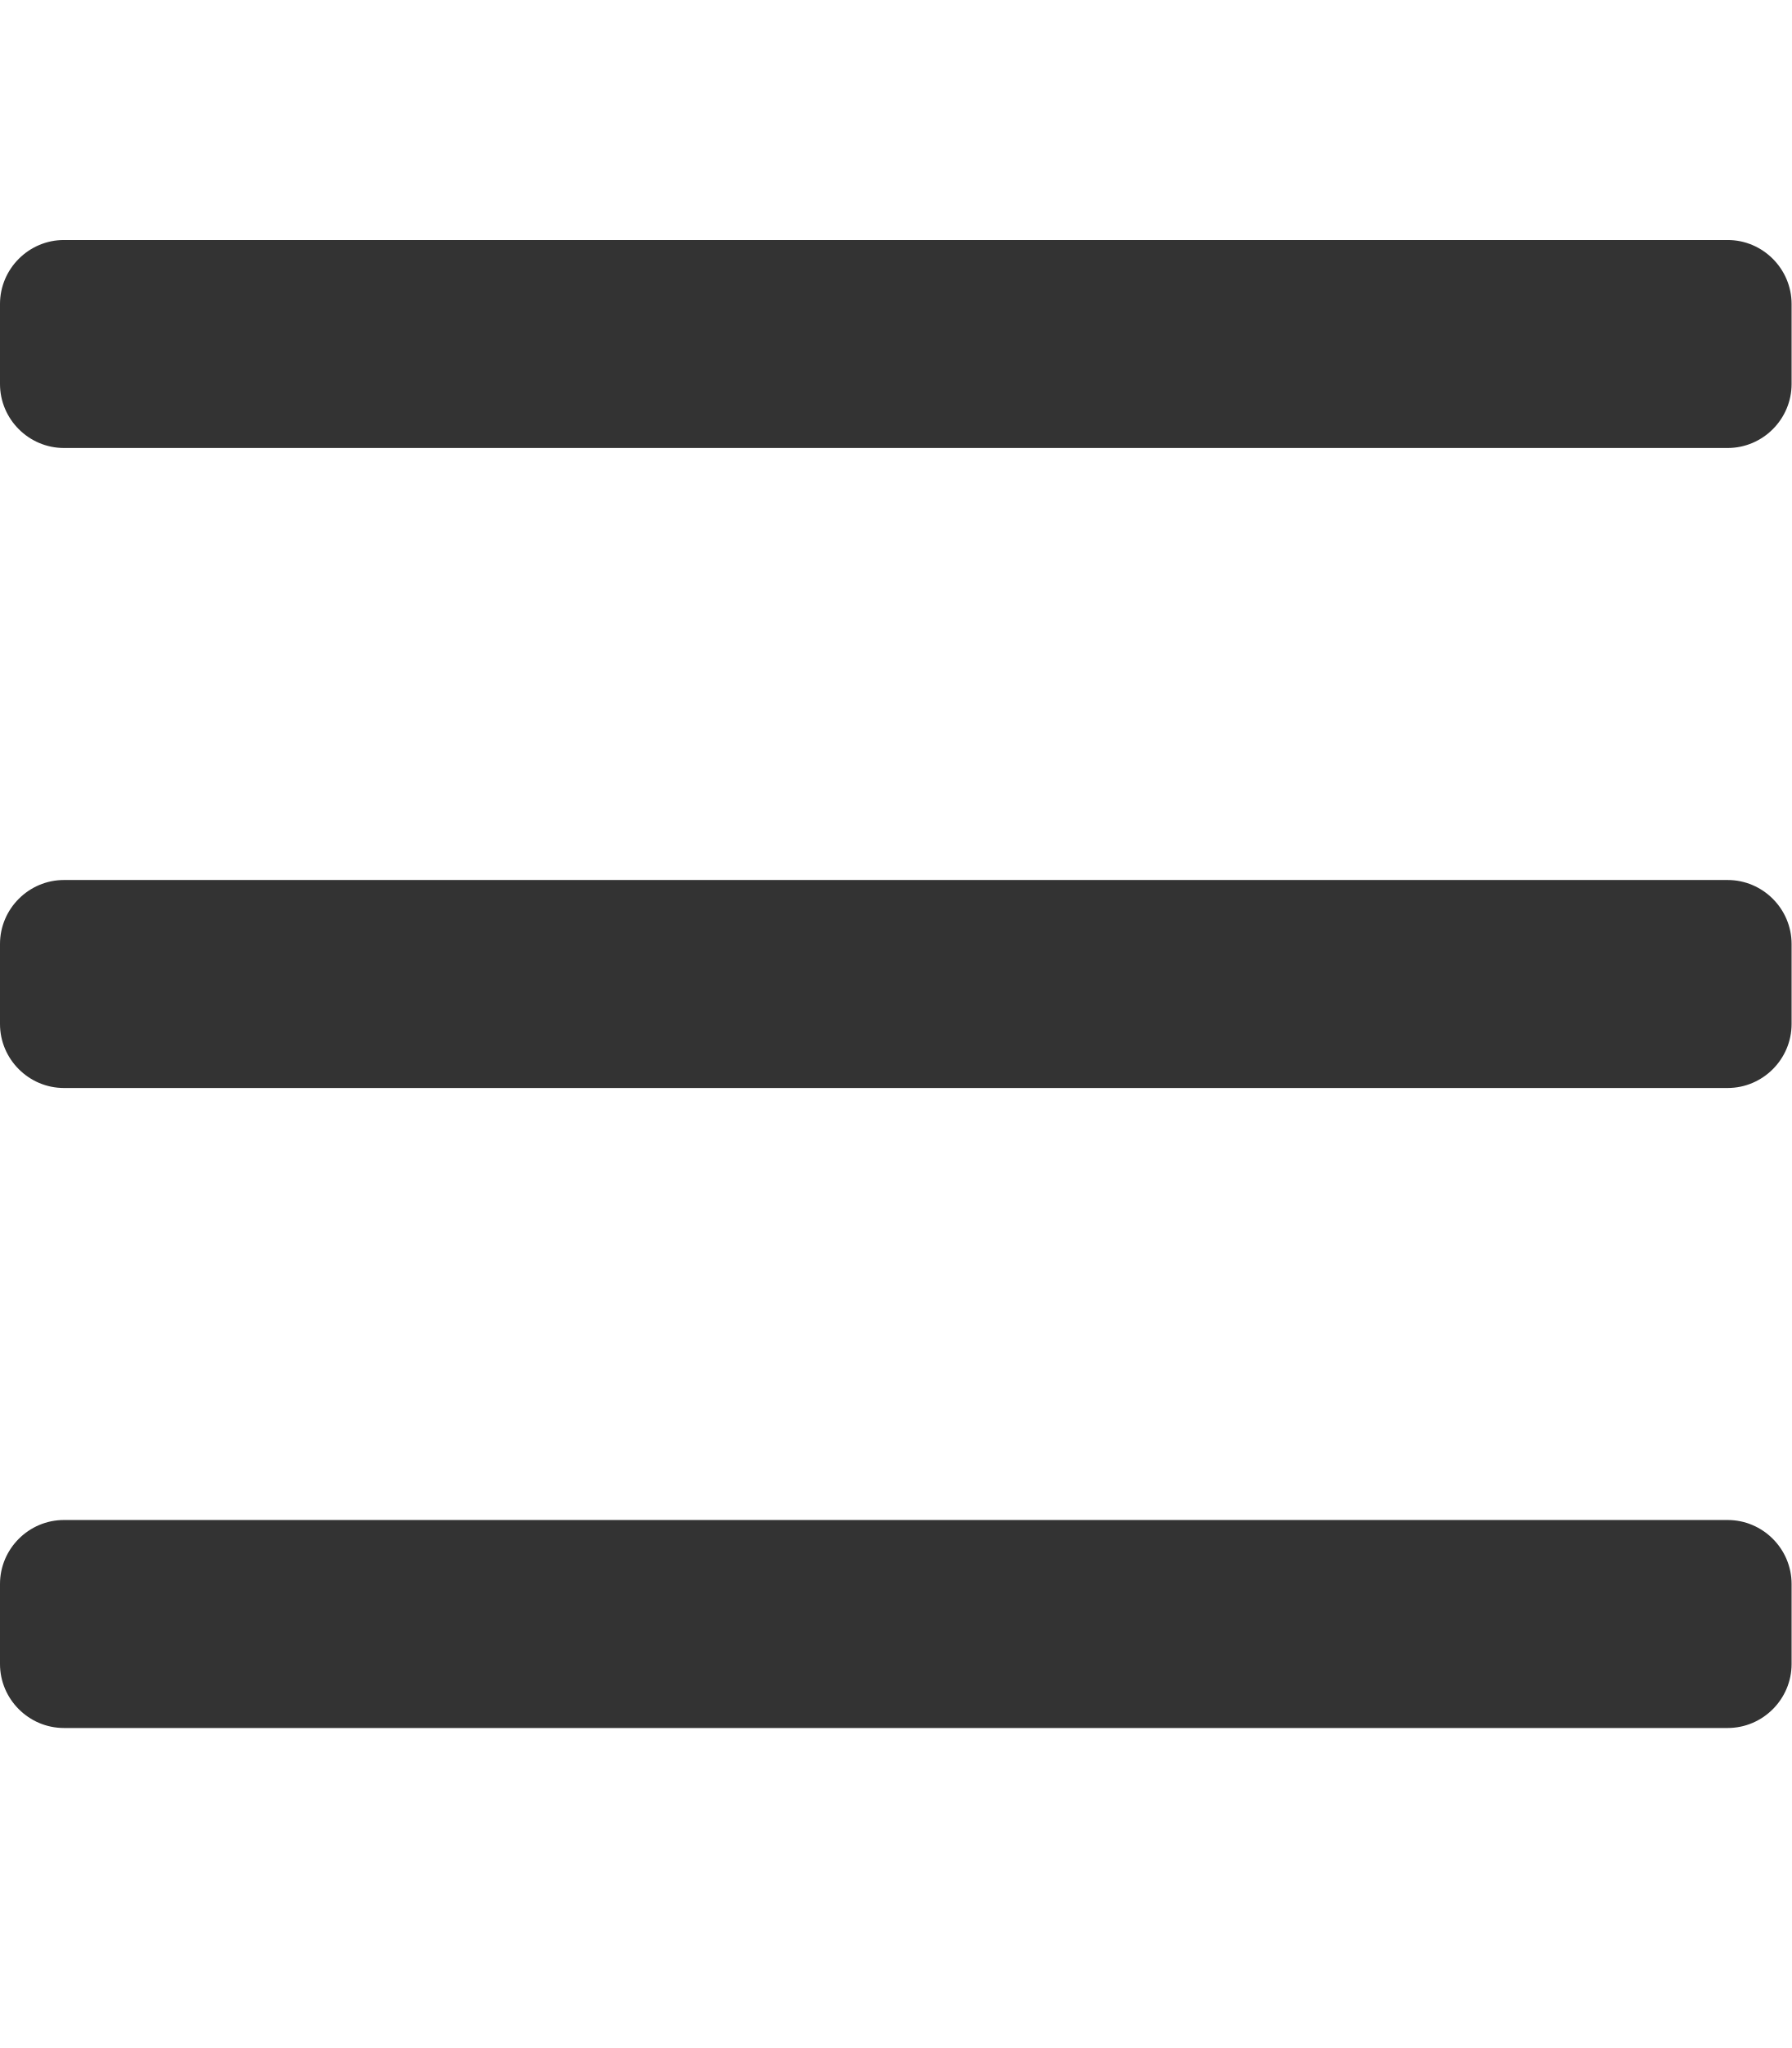
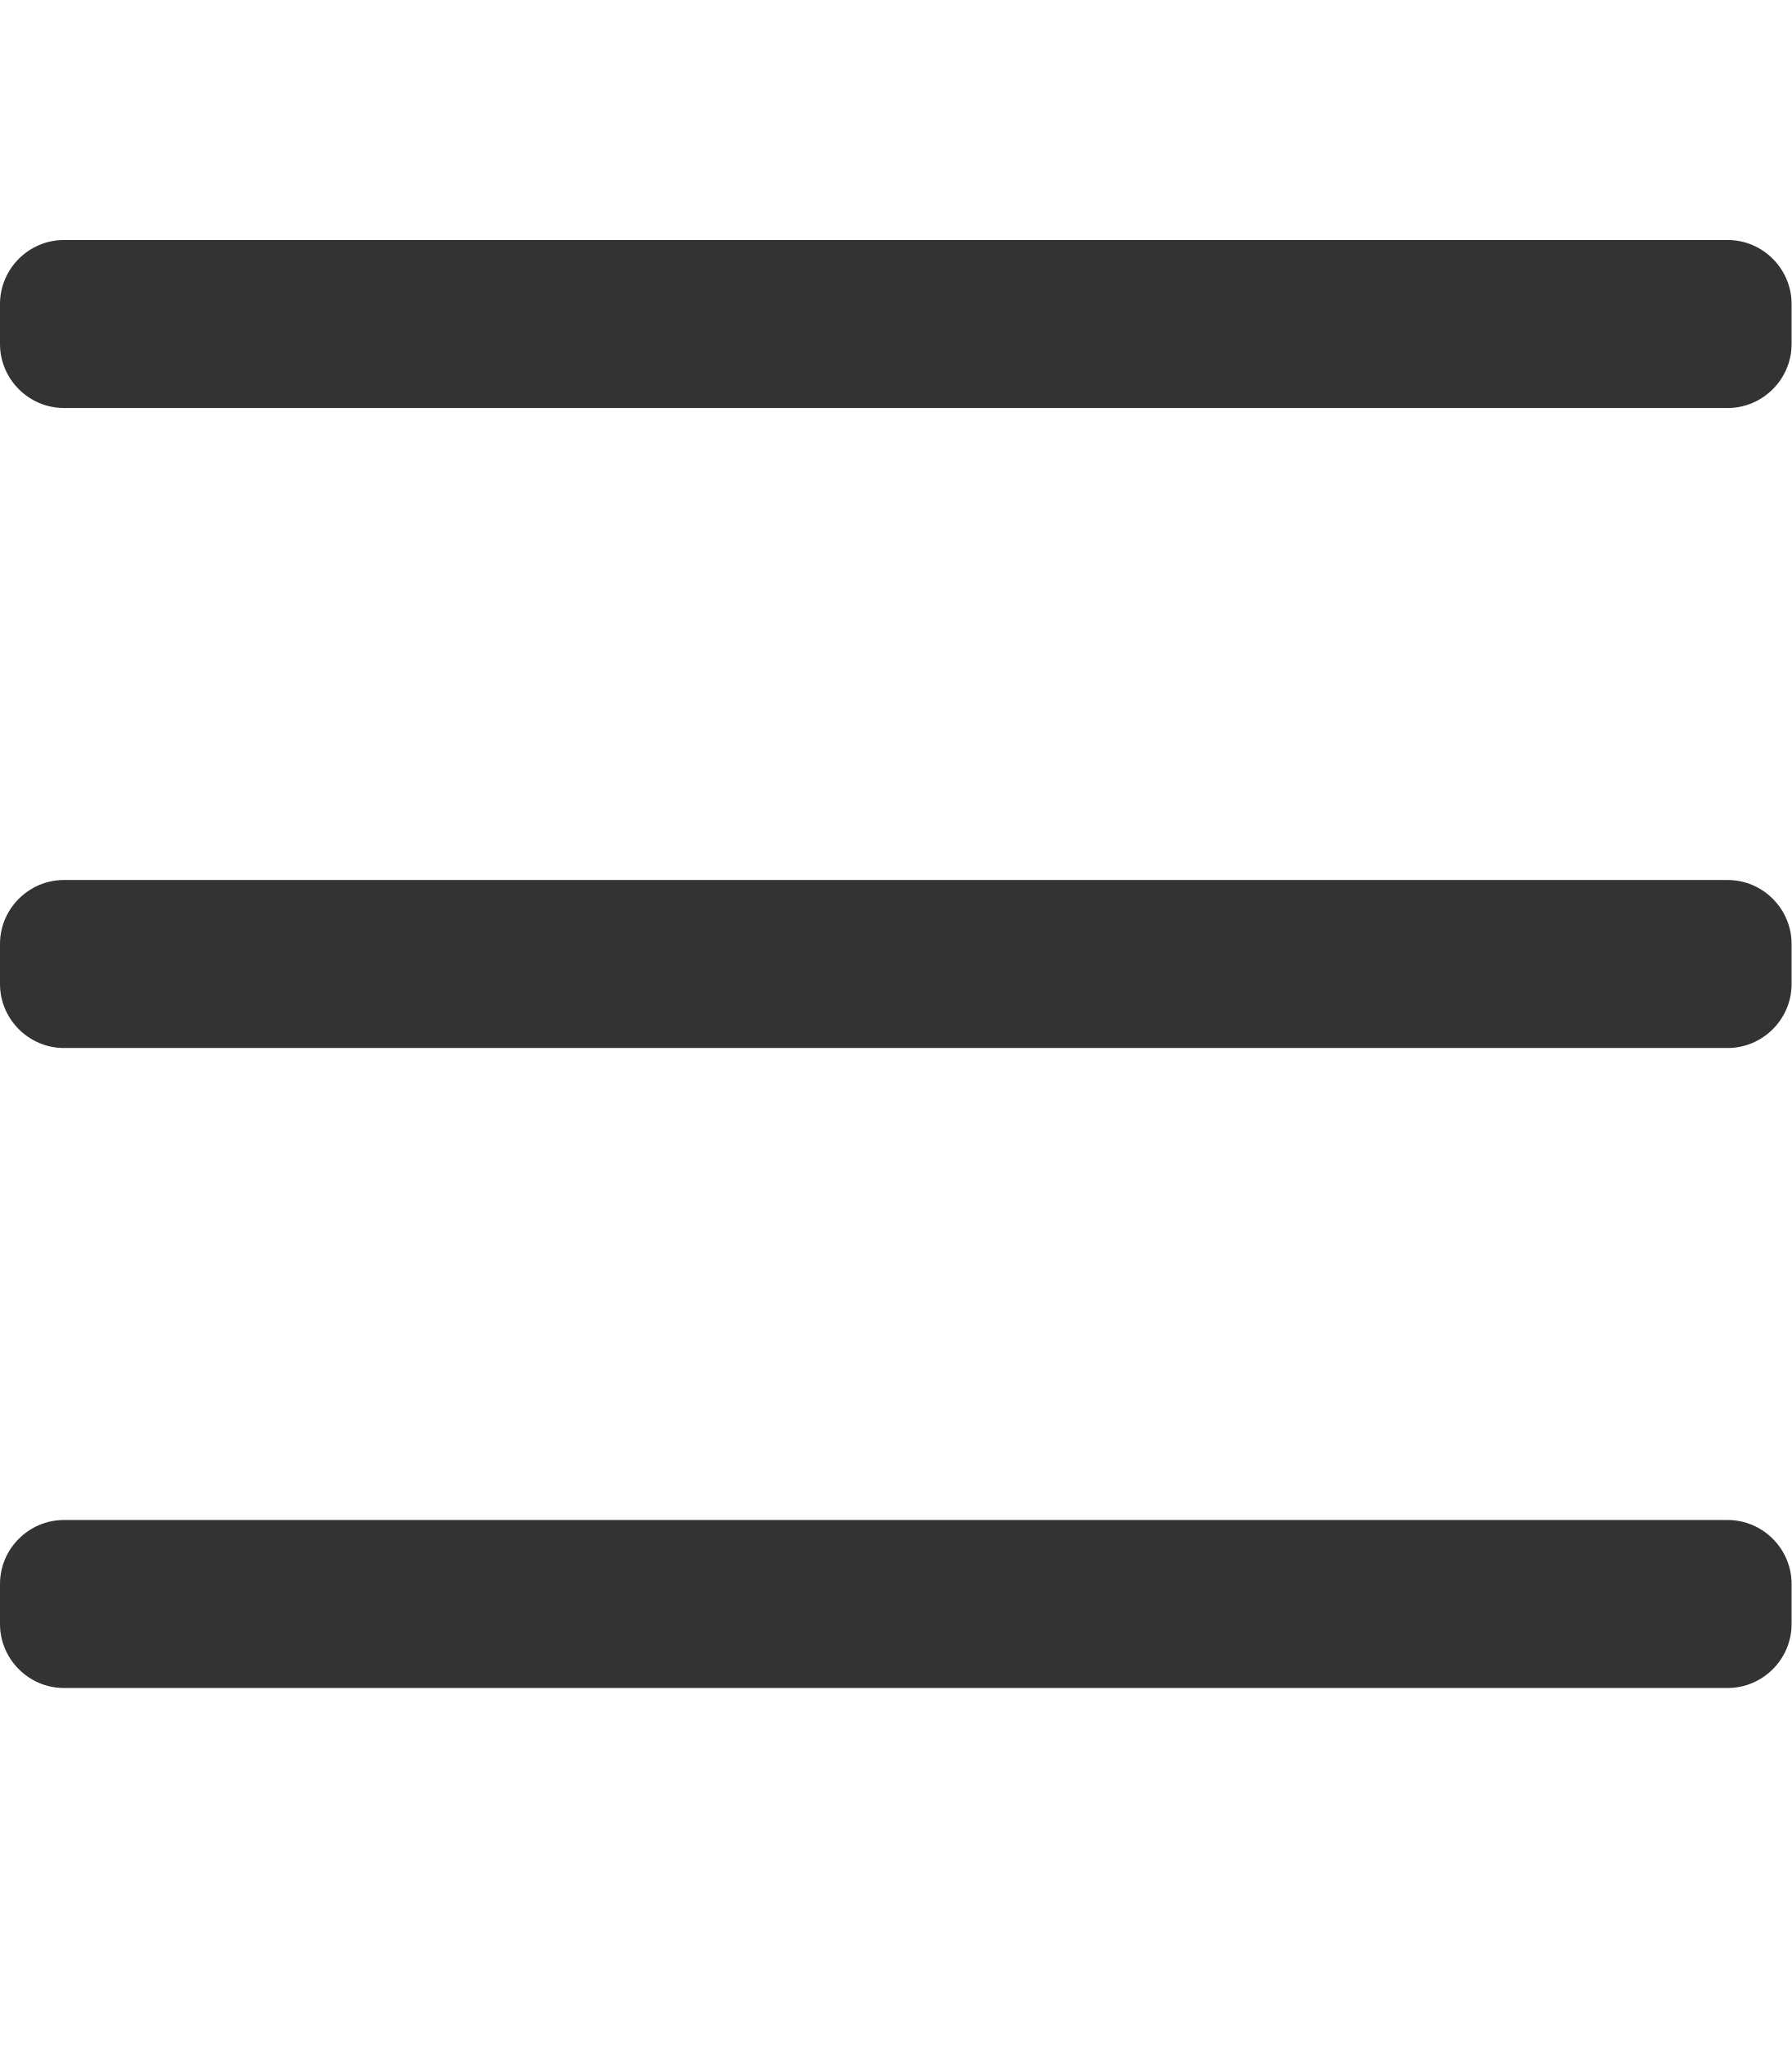
<svg xmlns="http://www.w3.org/2000/svg" version="1.1" id="Layer_1" x="0px" y="0px" viewBox="0 0 448 512" style="enable-background:new 0 0 448 512;" xml:space="preserve">
  <style type="text/css">
	.st0{fill:#333333;}
</style>
-   <path class="st0" d="M16,112h416c8.8,0,16-7.2,16-16V76c0-8.8-7.2-16-16-16H16C7.2,60,0,67.2,0,76v20C0,104.8,7.2,112,16,112z   M16,272h416c8.8,0,16-7.2,16-16v-20c0-8.8-7.2-16-16-16H16c-8.8,0-16,7.2-16,16v20C0,264.8,7.2,272,16,272z M16,432h416  c8.8,0,16-7.2,16-16v-20c0-8.8-7.2-16-16-16H16c-8.8,0-16,7.2-16,16v20C0,424.8,7.2,432,16,432z" />
+   <path class="st0" d="M16,102h416c8.8,0,16-7.2,16-16V76c0-8.8-7.2-16-16-16H16C7.2,60,0,67.2,0,76v10C0,94.8,7.2,102,16,102z   M16,262h416c8.8,0,16-7.2,16-16v-10c0-8.8-7.2-16-16-16H16c-8.8,0-16,7.2-16,16v10C0,254.8,7.2,262,16,262z M16,422h416  c8.8,0,16-7.2,16-16v-10c0-8.8-7.2-16-16-16H16c-8.8,0-16,7.2-16,16v10C0,414.8,7.2,422,16,422z" />
</svg>
